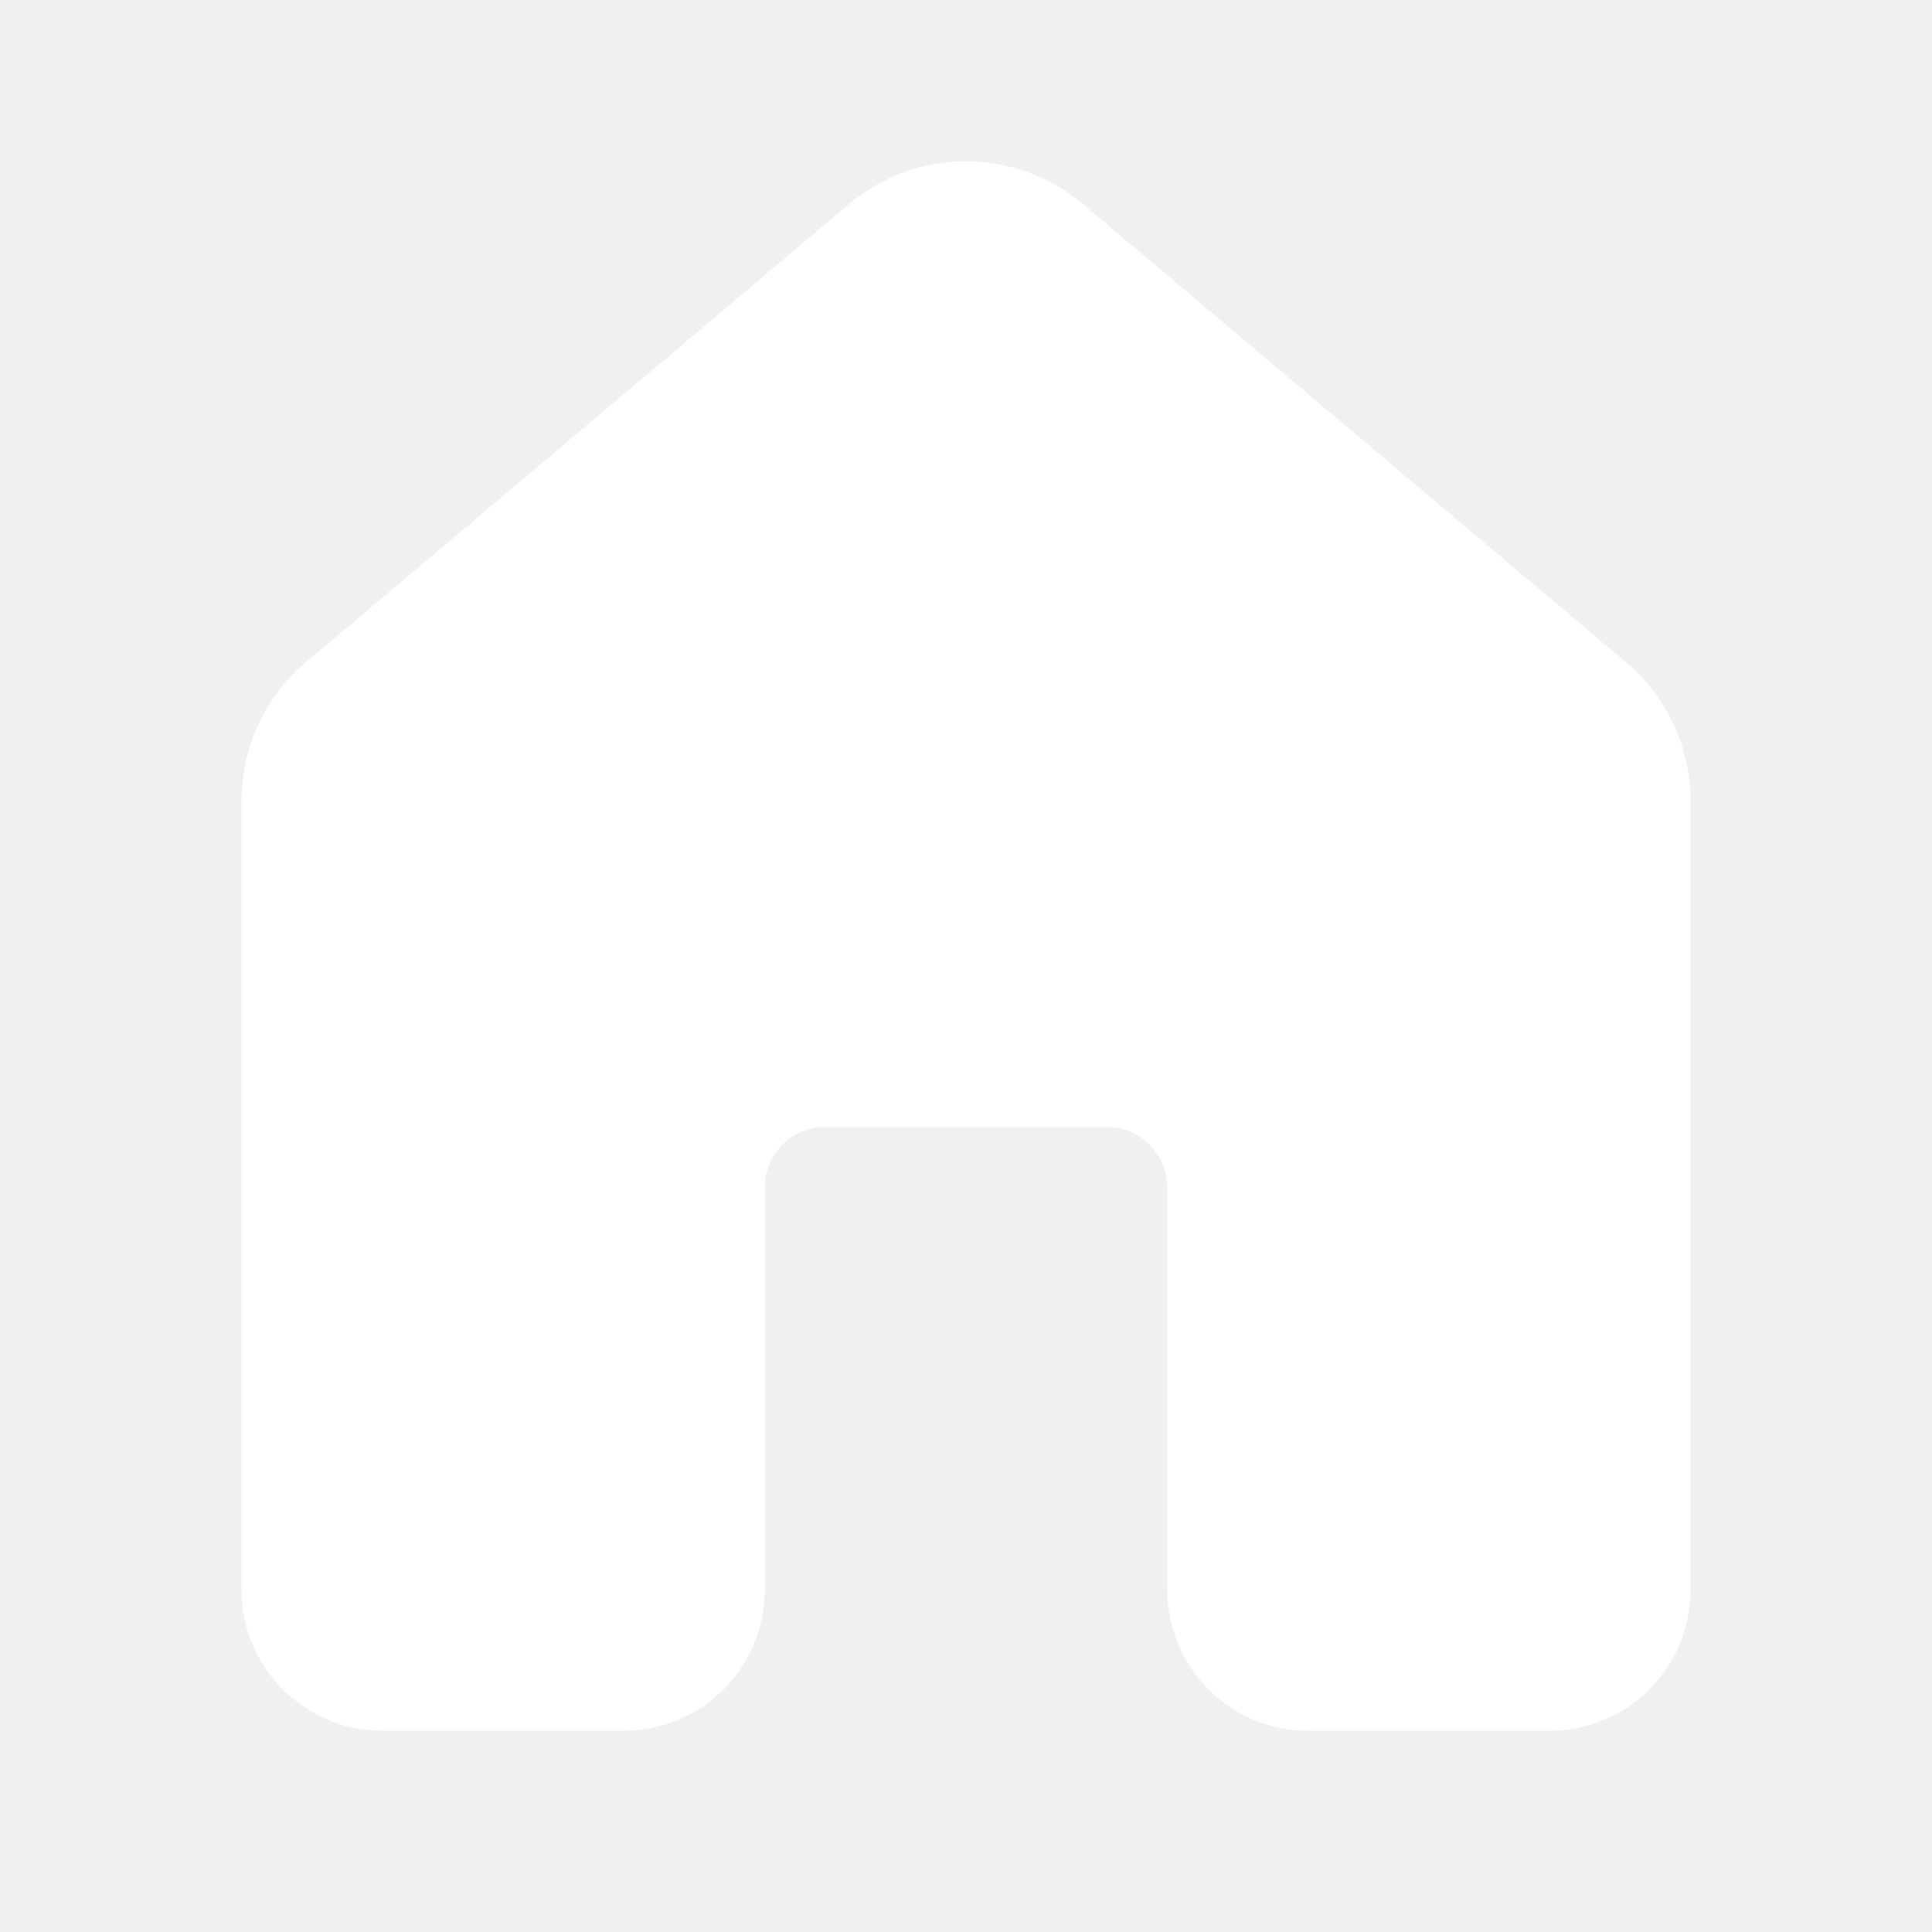
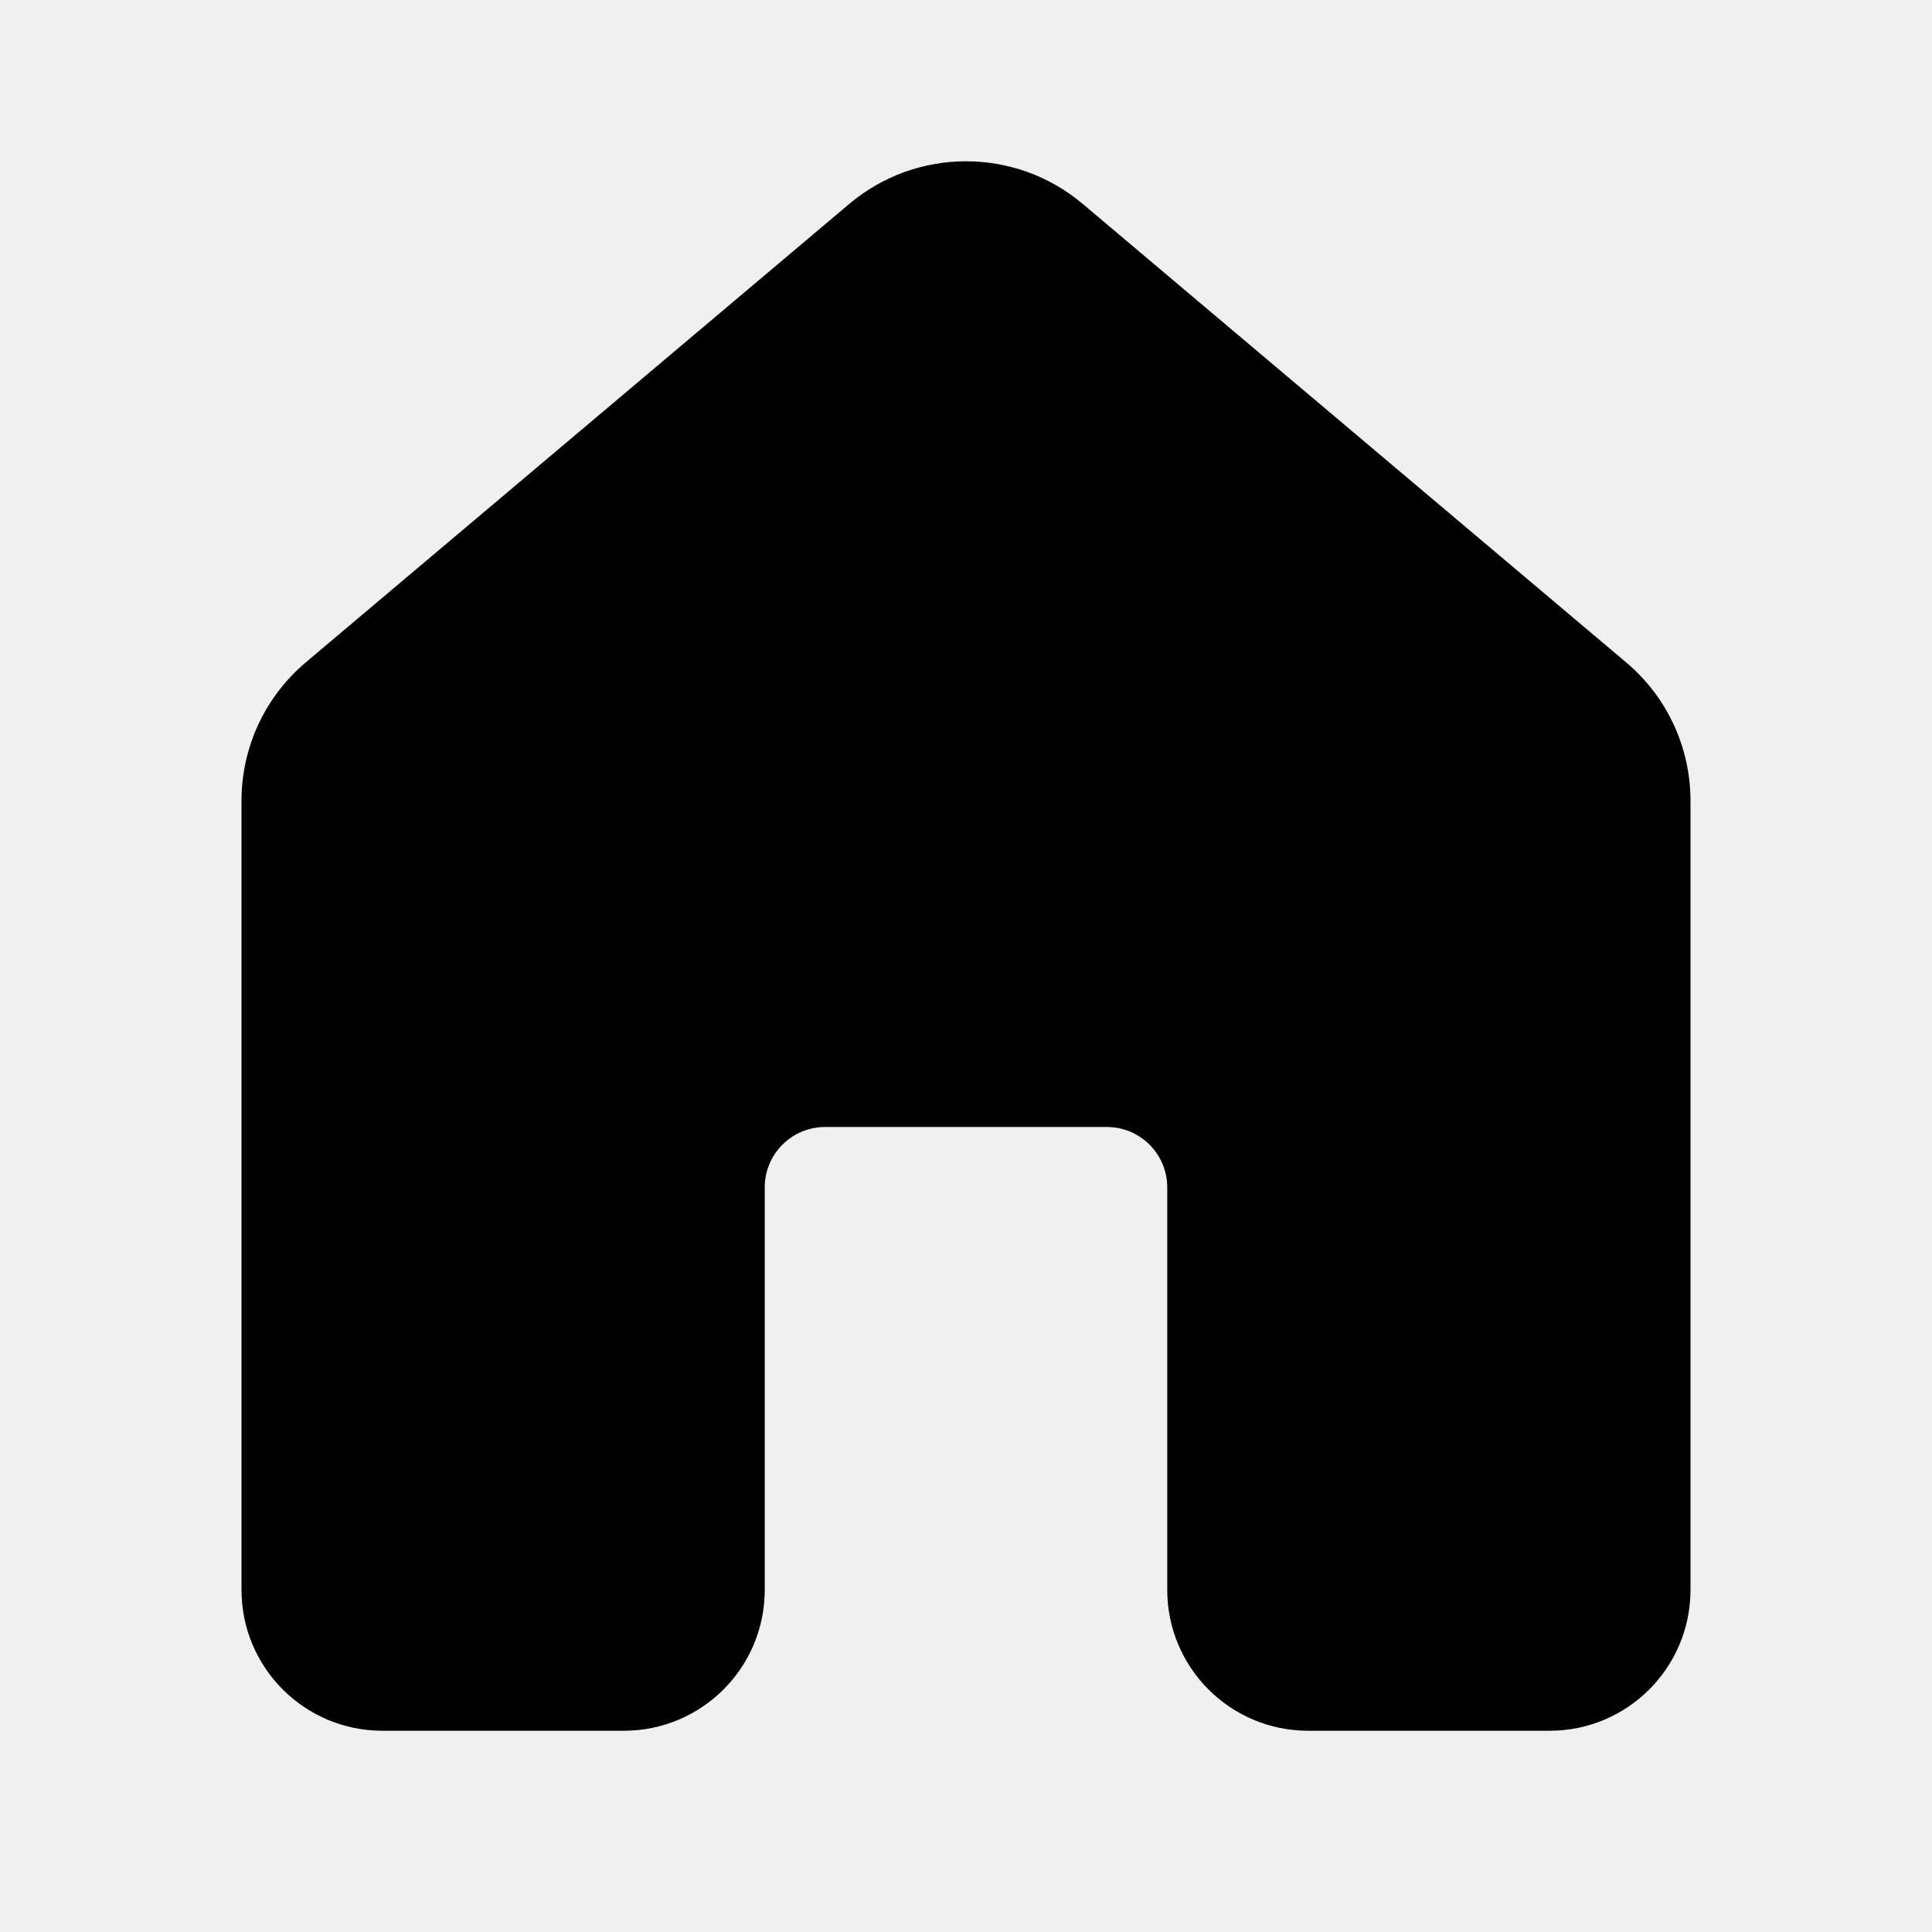
<svg xmlns="http://www.w3.org/2000/svg" width="24" height="24" fill="none" viewBox="0 0 24 24">
-   <path d="M10.55 2.533a2.25 2.25 0 0 1 2.9 0l6.75 5.695c.508.427.8 1.056.8 1.72v9.802a1.75 1.75 0 0 1-1.75 1.75h-3a1.75 1.75 0 0 1-1.75-1.75v-5a.75.75 0 0 0-.75-.75h-3.5a.75.75 0 0 0-.75.75v5a1.75 1.75 0 0 1-1.75 1.75h-3A1.75 1.75 0 0 1 3 19.75V9.947c0-.663.292-1.292.8-1.72l6.75-5.694Z" fill="#fff" />
+   <path d="M10.55 2.533a2.25 2.25 0 0 1 2.9 0l6.75 5.695c.508.427.8 1.056.8 1.72v9.802a1.75 1.75 0 0 1-1.75 1.75h-3a1.75 1.75 0 0 1-1.75-1.75v-5a.75.75 0 0 0-.75-.75h-3.5a.75.75 0 0 0-.75.75v5a1.75 1.75 0 0 1-1.75 1.75h-3A1.75 1.75 0 0 1 3 19.75V9.947c0-.663.292-1.292.8-1.72l6.75-5.694Z" fill="currentColor" />
</svg>
